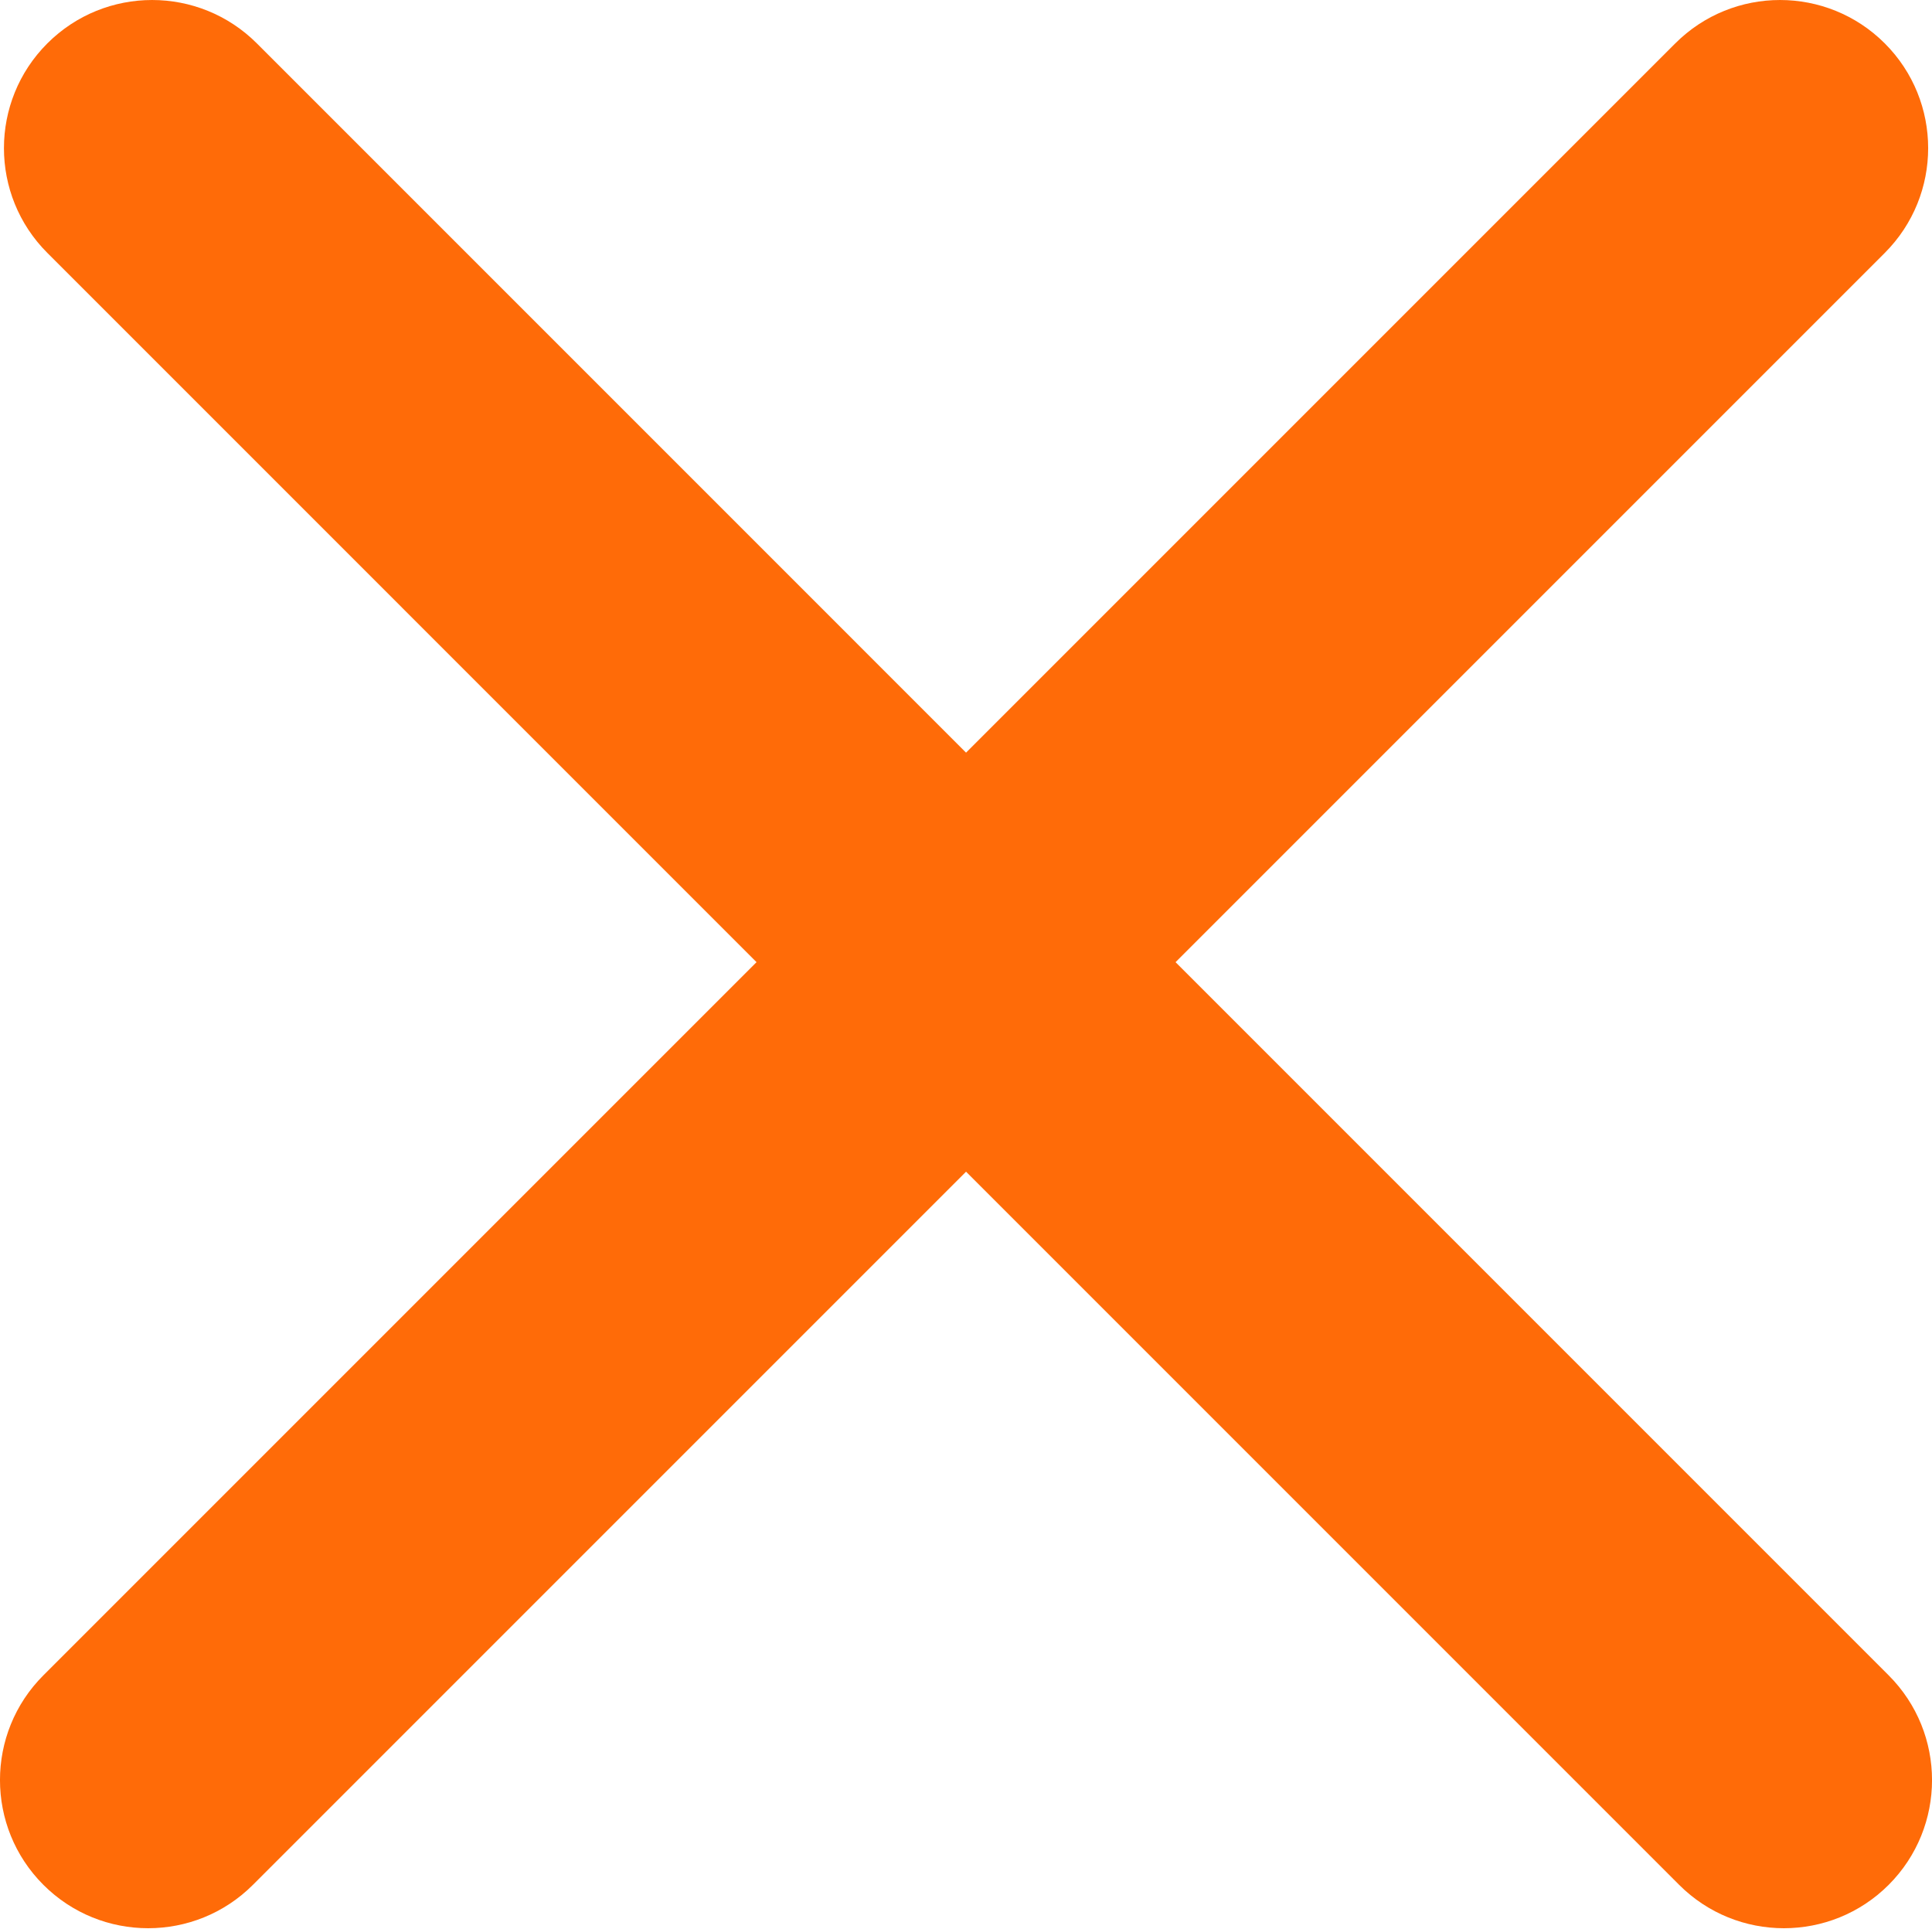
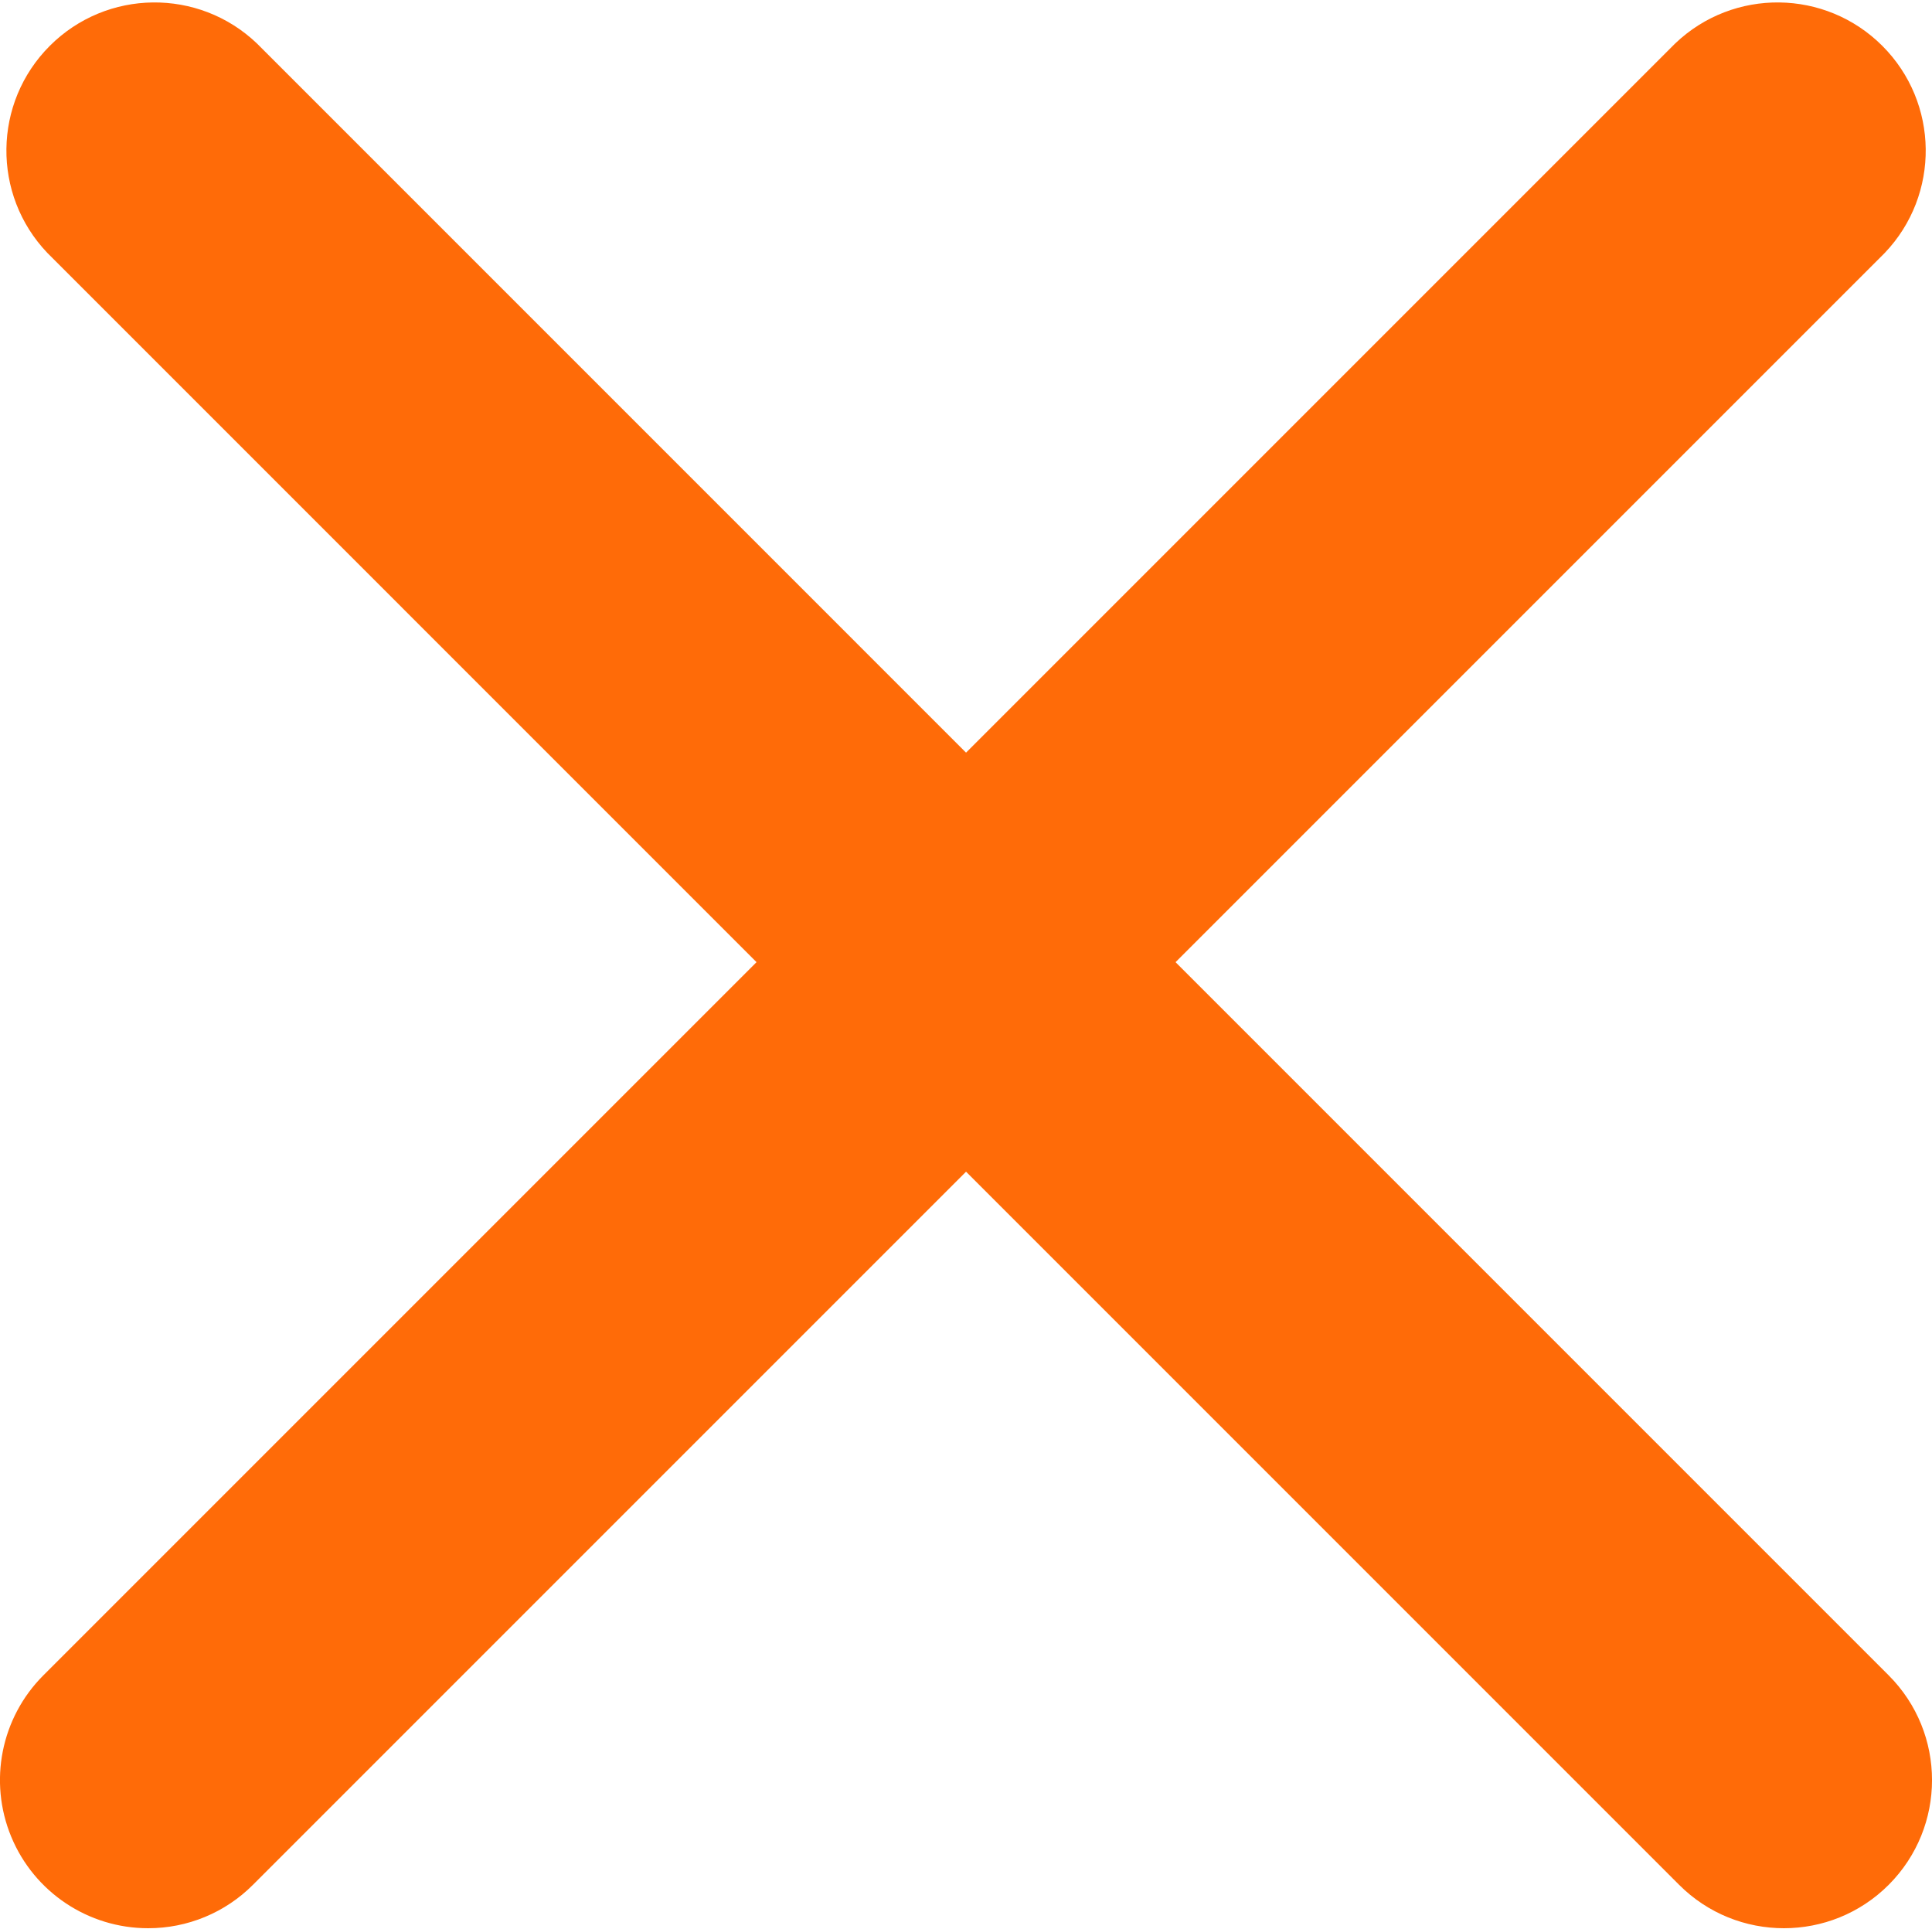
- <svg xmlns="http://www.w3.org/2000/svg" version="1.1" id="Layer_1" x="0px" y="0px" viewBox="0 0 60.963 60.842" style="enable-background:new 0 0 60.963 60.842;" xml:space="preserve">
-   <path fill="#ff6b08" style="fill: #ff6b08" d="M59.595,52.861L37.094,30.359L59.473,7.98c1.825-1.826,1.825-4.786,0-6.611  c-1.826-1.825-4.785-1.825-6.611,0L30.483,23.748L8.105,1.369c-1.826-1.825-4.785-1.825-6.611,0c-1.826,1.826-1.826,4.786,0,6.611  l22.378,22.379L1.369,52.861c-1.826,1.826-1.826,4.785,0,6.611c0.913,0.913,2.109,1.369,3.306,1.369s2.393-0.456,3.306-1.369  l22.502-22.502l22.501,22.502c0.913,0.913,2.109,1.369,3.306,1.369s2.393-0.456,3.306-1.369  C61.42,57.647,61.42,54.687,59.595,52.861z" />
+ <svg xmlns="http://www.w3.org/2000/svg" viewBox="0 0 60.963 60.842" style="enable-background:new 0 0 60.963 60.842" xml:space="preserve">
+   <path fill="#ff6b08" style="fill:#ff6b08" d="M59.595 52.861 37.094 30.359 59.473 7.98a4.676 4.676 0 0 0-6.611-6.611L30.483 23.748 8.105 1.369A4.676 4.676 0 0 0 1.494 7.98l22.378 22.379L1.369 52.861a4.674 4.674 0 0 0 3.306 7.98 4.66 4.66 0 0 0 3.306-1.369L30.483 36.97l22.501 22.502c.913.913 2.109 1.369 3.306 1.369s2.393-.456 3.306-1.369a4.677 4.677 0 0 0-.001-6.611z" />
</svg>
